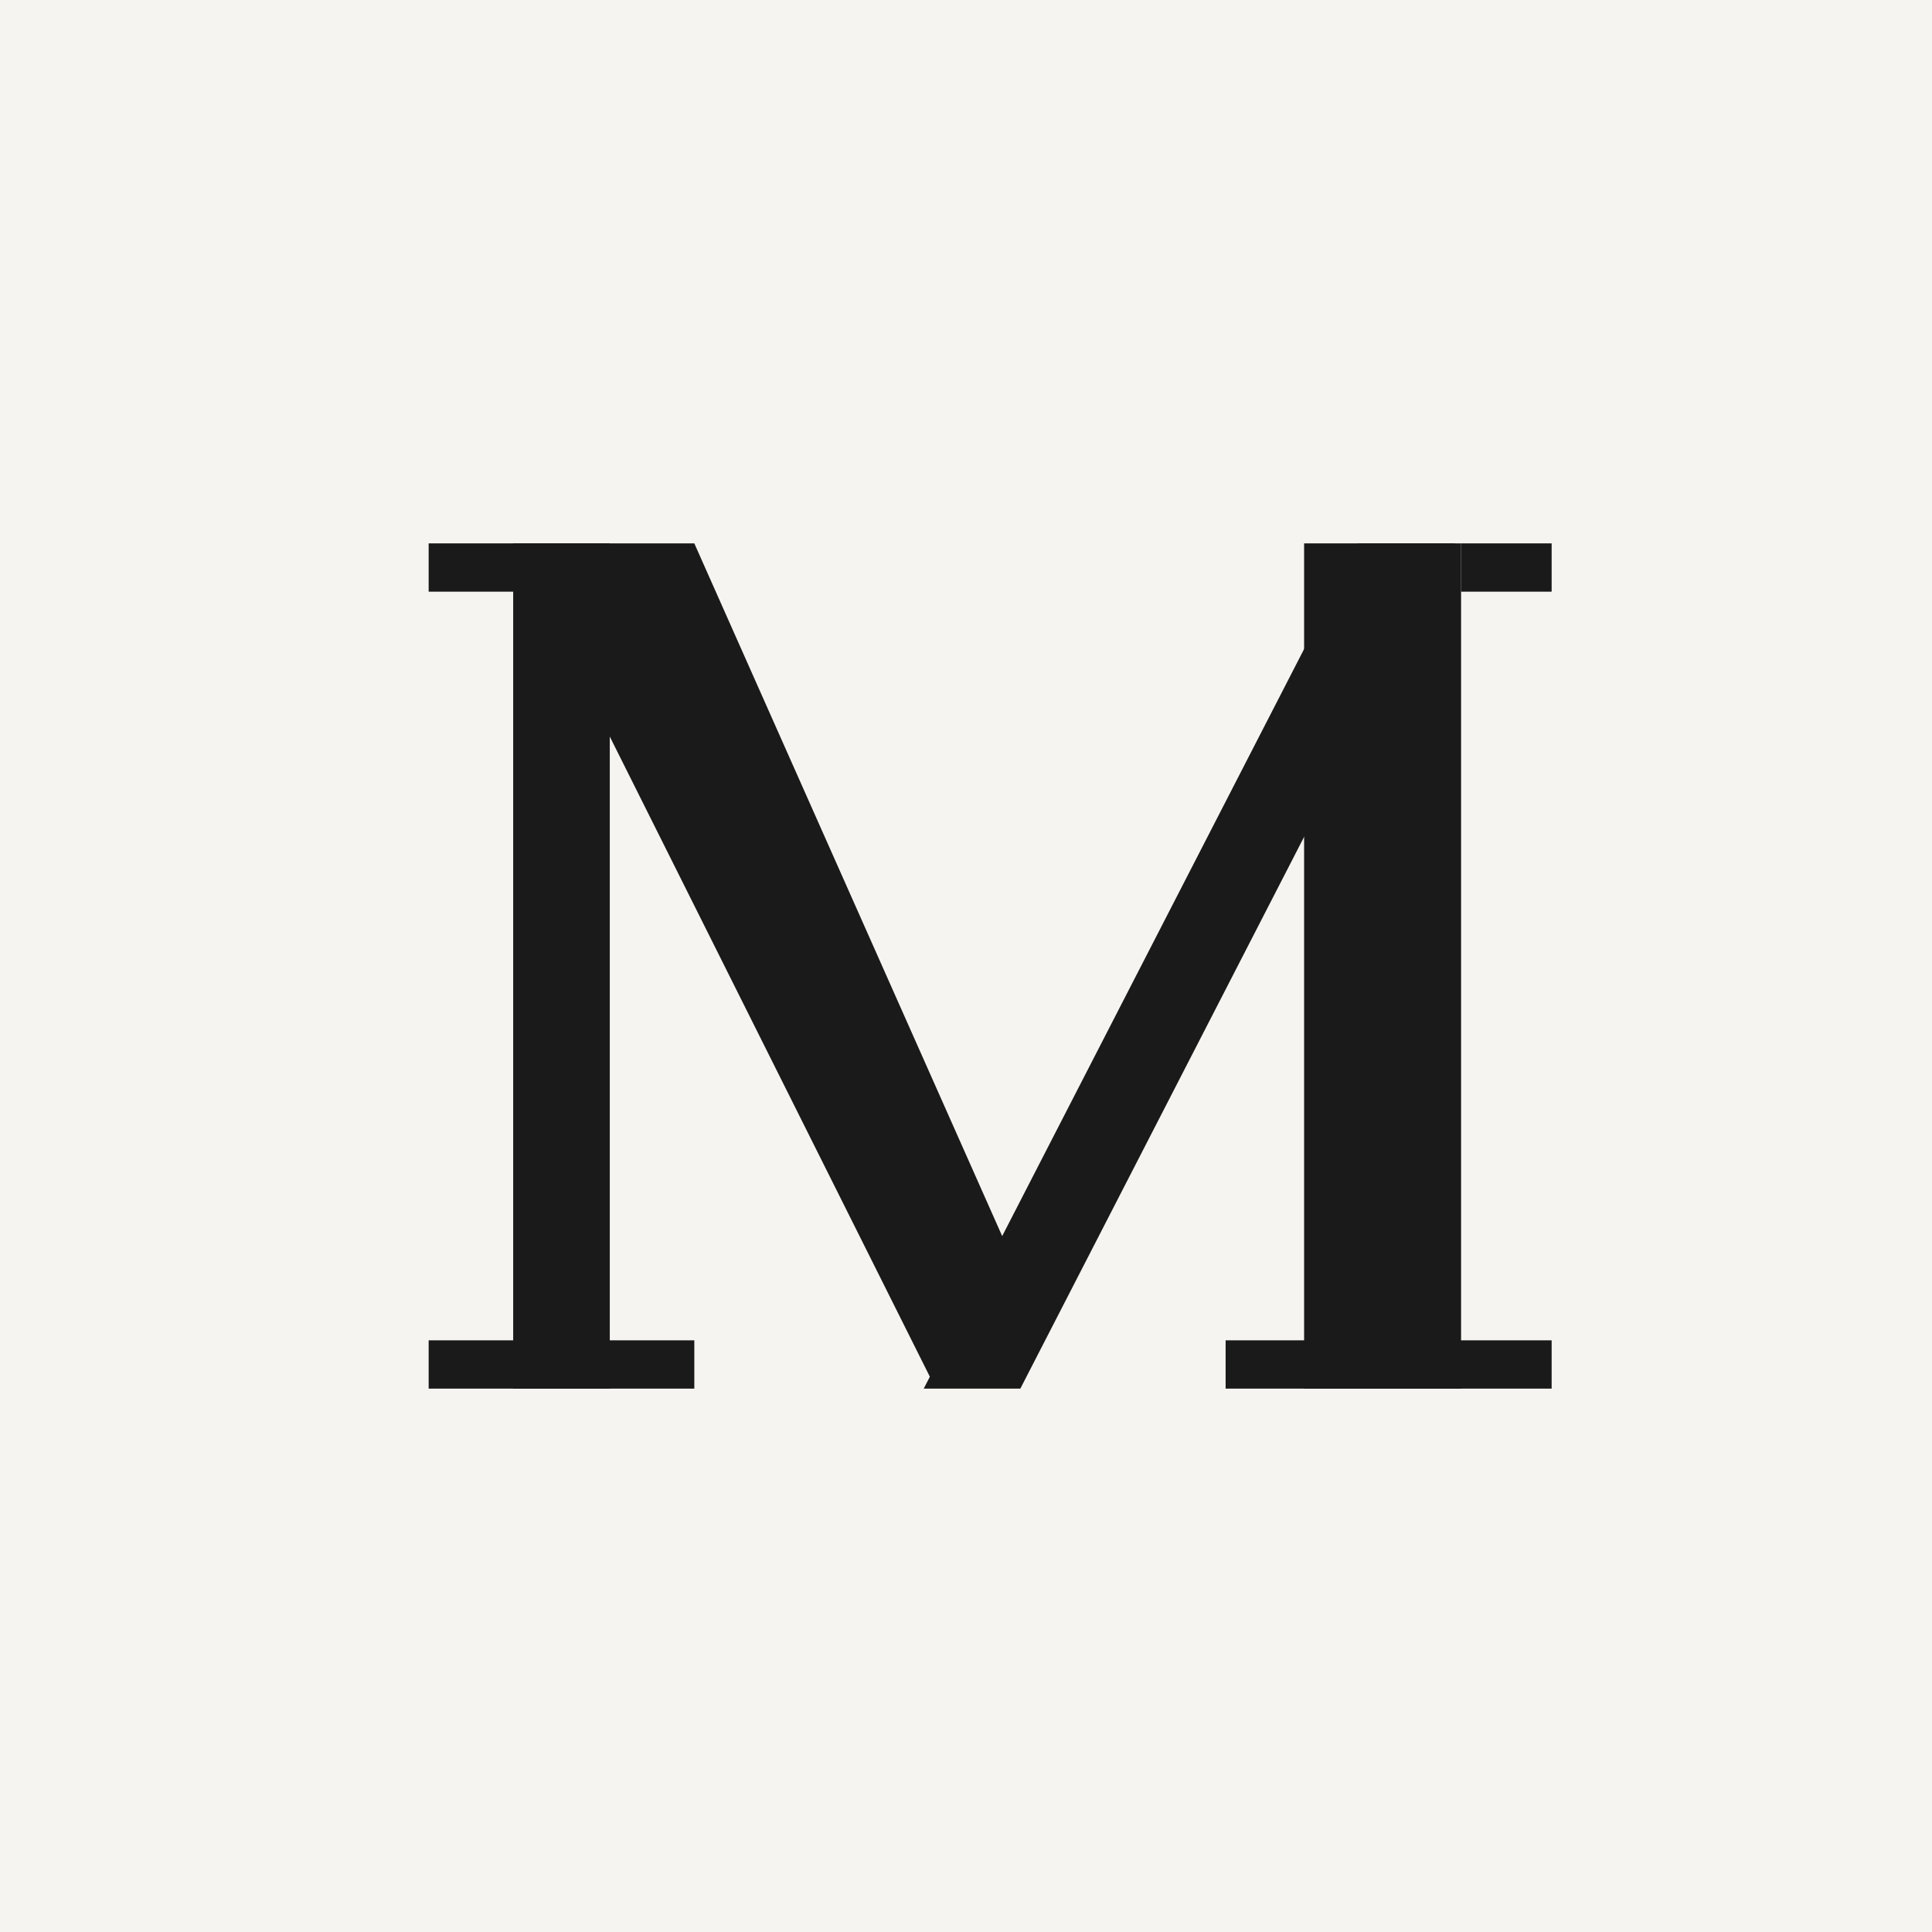
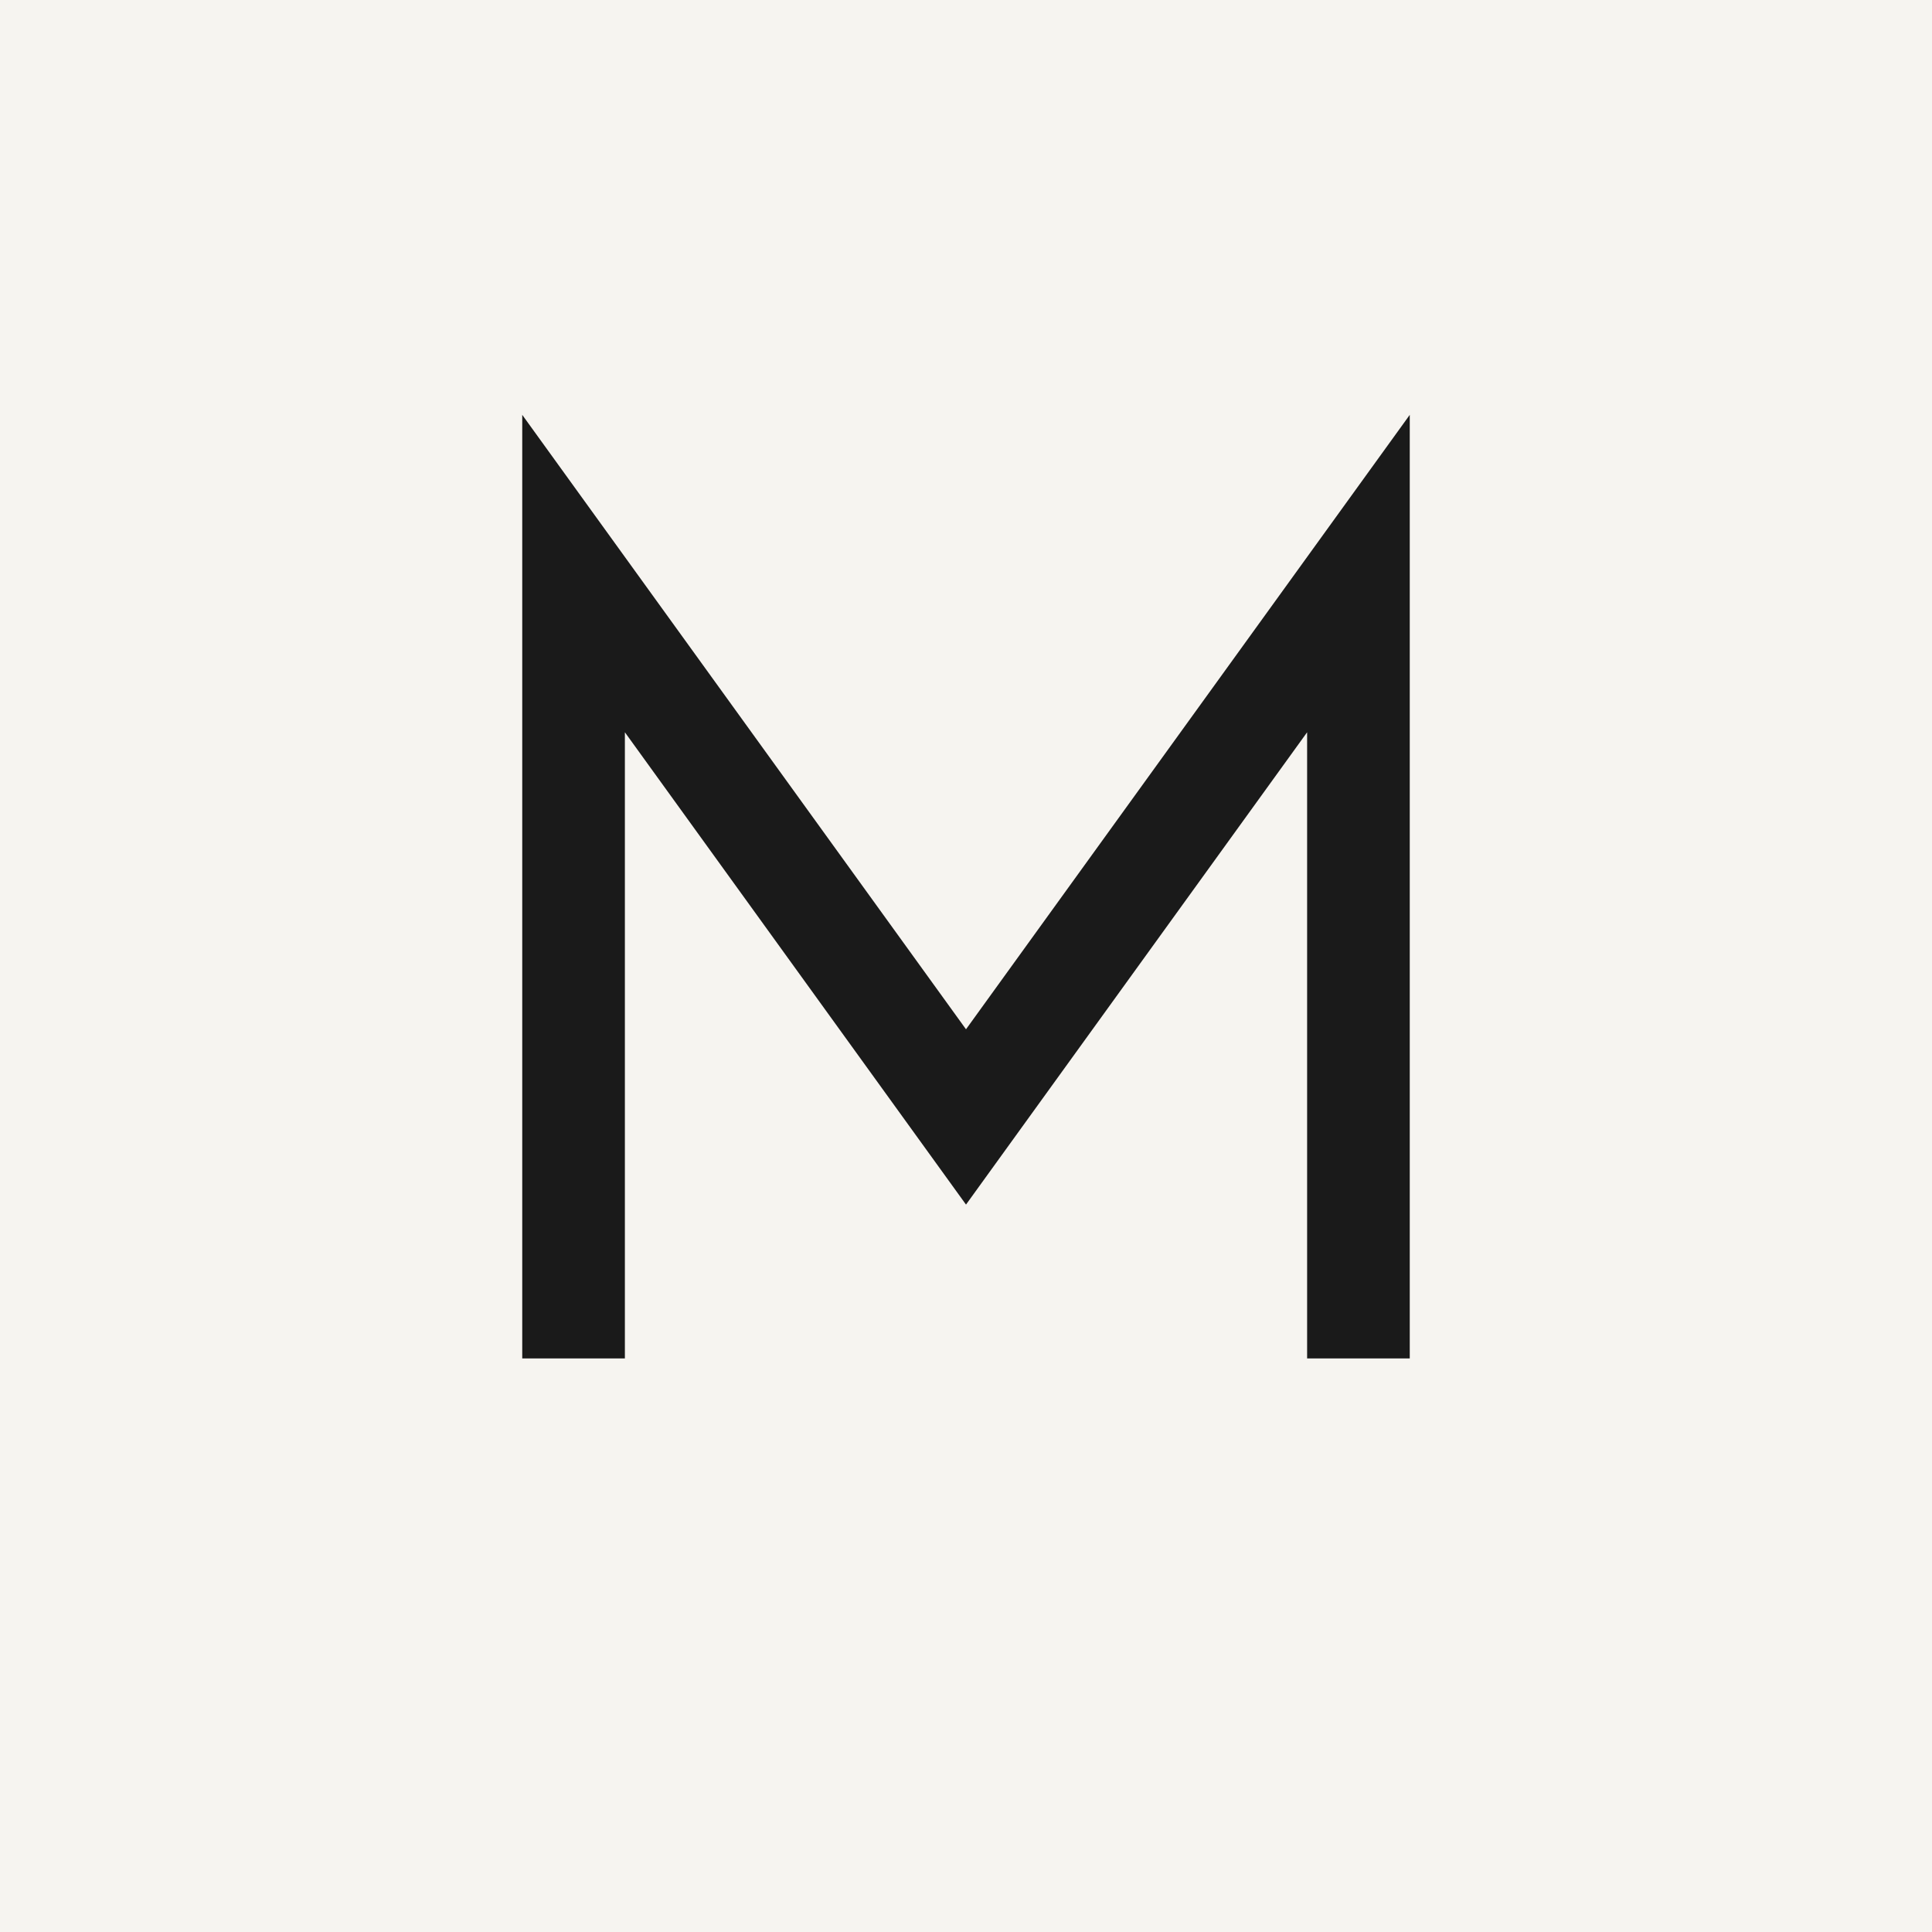
<svg xmlns="http://www.w3.org/2000/svg" viewBox="0 0 32 32">
  <rect width="32" height="32" fill="#F6F4F0" />
-   <g fill="#1A1A1A">
-     <path d="M8.5 9h1.6v14H8.5z" />
-     <path d="M8.5 9h3l5.6 12.6-1.6 1.4z" />
-     <path d="M15.3 23l7.2-14h1.6l-7.2 14z" />
-     <path d="M21.6 9h2.6v14h-2.6z" />
-     <path d="M7.1 22.2h4.4V23H7.1zM20.3 22.2h5.4V23h-5.4zM7.1 9h3v.8h-3zM24.2 9h1.5v.8h-1.5z" />
-   </g>
+   <path d="M9.5 22.5v-13l6.5 9 6.5-9v13" fill="none" stroke="#1A1A1A" stroke-width="1.7" stroke-linejoin="miter" stroke-miterlimit="10" />
</svg>
